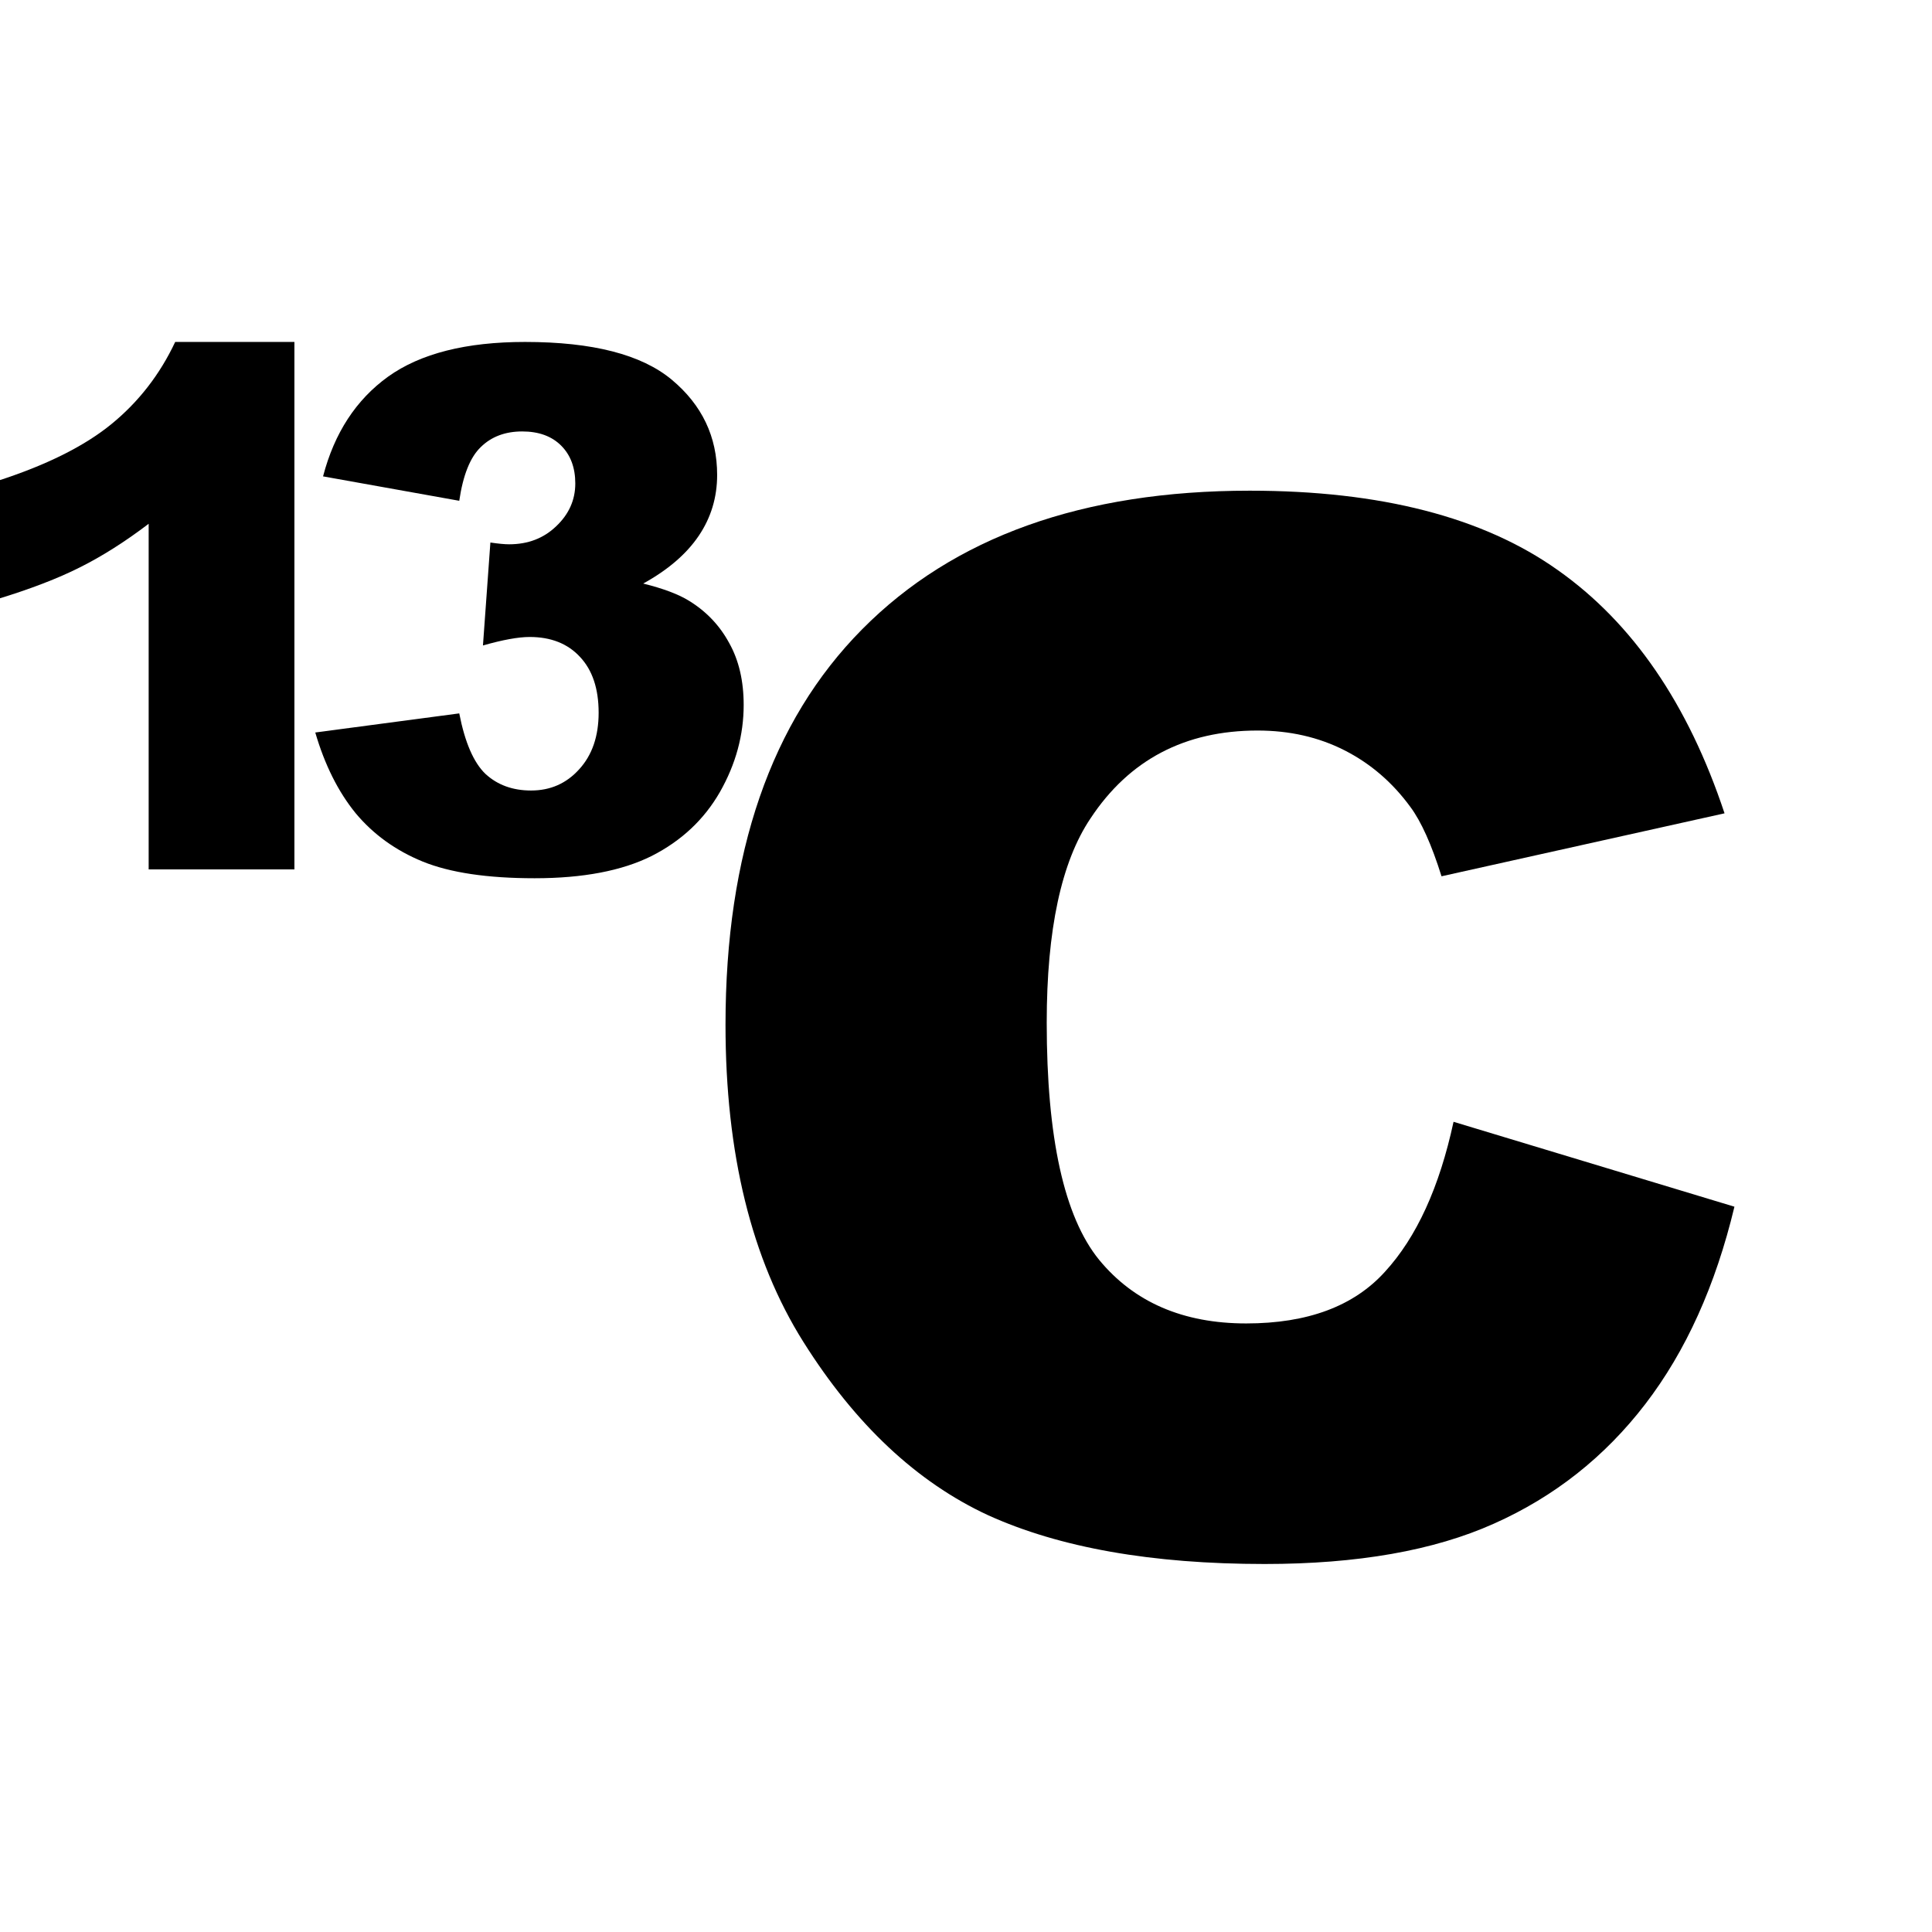
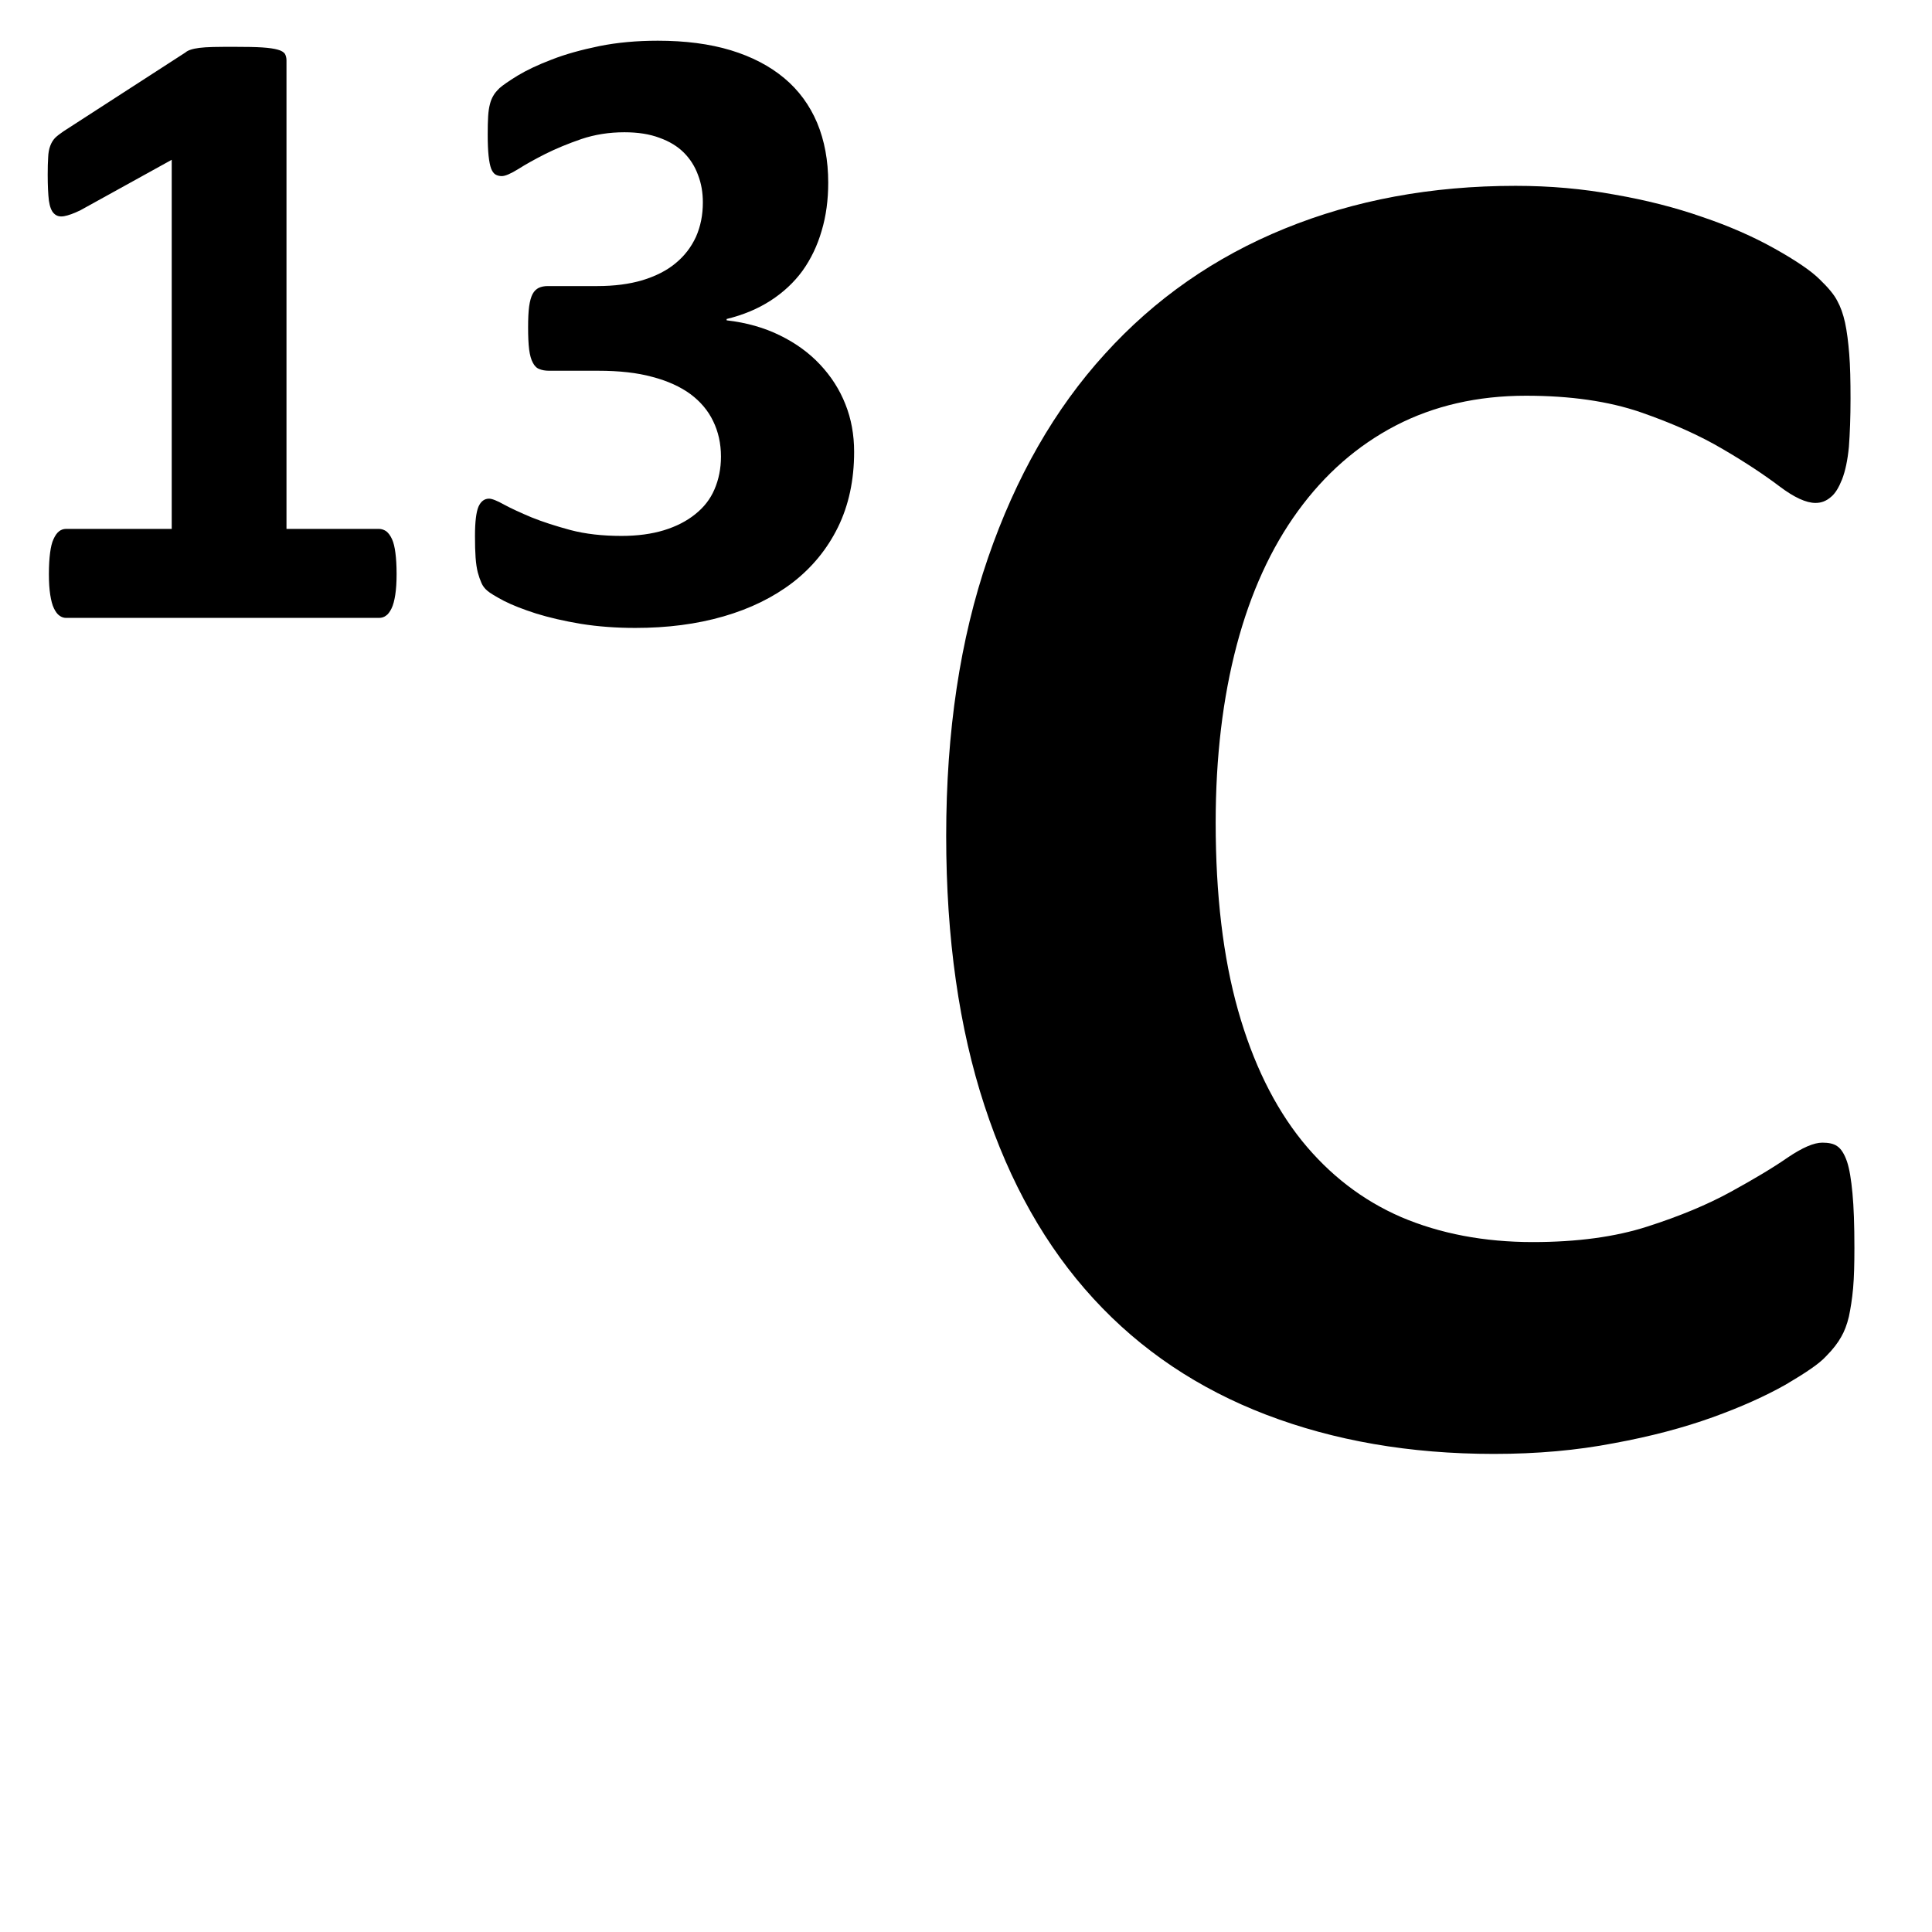
- <svg xmlns="http://www.w3.org/2000/svg" width="1000" height="1000" id="svg4152" version="1.1" viewBox="0 0 1000 1000">
-   <defs id="defs5498" />
-   <g id="layer1">
-     <g style="font-style:normal;font-variant:normal;font-weight:normal;font-stretch:normal;font-size:750px;line-height:125%;font-family:'Arial Black';-inkscape-font-specification:'Arial Black, Normal';text-align:start;letter-spacing:0px;word-spacing:0px;writing-mode:lr-tb;text-anchor:start;fill:#000000;fill-opacity:1;stroke:none;stroke-width:1px;stroke-linecap:butt;stroke-linejoin:miter;stroke-opacity:1" id="text3414">
-       <path d="m 752.354,580.64 145.386,43.945 q -14.648,61.157 -46.143,102.173 -31.494,41.016 -78.369,61.89 -46.509,20.874 -118.652,20.874 -87.524,0 -143.188,-25.269 -55.298,-25.635 -95.581,-89.722 -40.283,-64.087 -40.283,-164.062 0,-133.301 70.679,-204.712 71.045,-71.777 200.684,-71.777 101.44,0 159.302,41.016 58.228,41.016 86.426,125.977 L 746.128,453.564 Q 738.438,429.028 730.015,417.676 716.099,398.633 695.957,388.379 675.815,378.125 650.913,378.125 q -56.396,0 -86.426,45.41 -22.705,33.691 -22.705,105.835 0,89.355 27.1,122.681 27.1,32.959 76.172,32.959 47.607,0 71.777,-26.733 24.536,-26.733 35.522,-77.637 z" style="font-style:normal;font-variant:normal;font-weight:normal;font-stretch:normal;font-size:750px;line-height:125%;font-family:'Arial Black';-inkscape-font-specification:'Arial Black, Normal';text-align:start;writing-mode:lr-tb;text-anchor:start" id="path4164" />
-     </g>
-     <g style="font-style:normal;font-variant:normal;font-weight:normal;font-stretch:normal;font-size:375px;line-height:125%;font-family:'Arial Black';-inkscape-font-specification:'Arial Black, Normal';text-align:start;letter-spacing:0px;word-spacing:0px;writing-mode:lr-tb;text-anchor:start;fill:#000000;fill-opacity:1;stroke:none;stroke-width:1px;stroke-linecap:butt;stroke-linejoin:miter;stroke-opacity:1" id="text3542">
-       <path d="m 152.387,176.99 0,273.01 -75.439,0 0,-178.894 q -18.311,13.916 -35.522,22.522 -17.029,8.606 -42.847,16.479 l 0,-61.157 Q 36.665,236.682 57.722,219.47 78.779,202.258 90.681,176.99 l 61.707,0 z" style="" id="path4161" />
-     </g>
-     <g style="font-style:normal;font-variant:normal;font-weight:normal;font-stretch:normal;font-size:375px;line-height:125%;font-family:'Arial Black';-inkscape-font-specification:'Arial Black, Normal';text-align:start;letter-spacing:0px;word-spacing:0px;writing-mode:lr-tb;text-anchor:start;fill:#000000;fill-opacity:1;stroke:none;stroke-width:1px;stroke-linecap:butt;stroke-linejoin:miter;stroke-opacity:1" id="text3567">
-       <path d="m 237.708,259.204 -70.496,-12.634 q 8.789,-33.691 33.691,-51.636 25.085,-17.944 70.862,-17.944 52.551,0 75.989,19.592 23.438,19.592 23.438,49.255 0,17.395 -9.521,31.494 -9.521,14.099 -28.748,24.719 15.564,3.845 23.804,8.972 13.367,8.24 20.691,21.79 7.507,13.367 7.507,32.043 0,23.438 -12.268,45.044 -12.268,21.423 -35.339,33.142 -23.071,11.536 -60.608,11.536 -36.621,0 -57.861,-8.606 -21.057,-8.606 -34.79,-25.085 -13.55,-16.663 -20.874,-41.748 l 74.524,-9.888 q 4.395,22.522 13.55,31.311 9.338,8.606 23.621,8.606 15.015,0 24.902,-10.986 10.071,-10.986 10.071,-29.297 0,-18.677 -9.705,-28.931 -9.521,-10.254 -26.001,-10.254 -8.789,0 -24.17,4.395 l 3.845,-53.284 q 6.226,0.916 9.705,0.916 14.648,0 24.353,-9.338 9.888,-9.338 9.888,-22.156 0,-12.268 -7.324,-19.592 -7.324,-7.324 -20.142,-7.324 -13.184,0 -21.423,8.057 -8.24,7.874 -11.169,27.832 z" style="" id="path4158" />
-     </g>
-   </g>
+ <svg xmlns="http://www.w3.org/2000/svg" version="1.1" id="svg4152" x="0px" y="0px" width="1000px" height="1000px" viewBox="0 0 1000 1000" enable-background="new 0 0 1000 1000" xml:space="preserve">
+   <path d="M959.838,645.911c0,8.223-0.169,15.101-0.665,20.795c-0.506,5.699-1.342,10.729-2.185,14.756  c-0.999,4.185-2.348,7.712-4.019,10.559c-1.681,3.015-4.193,6.366-7.878,10.06c-3.524,3.853-10.569,8.546-20.795,14.579  c-10.396,5.873-22.968,11.57-37.889,16.935c-14.92,5.363-31.848,9.892-51.132,13.418c-19.114,3.684-39.733,5.531-62.034,5.531  c-43.586,0-82.819-6.875-117.862-20.284c-35.035-13.419-64.871-33.361-89.349-60.02c-24.647-26.828-43.418-60.021-56.505-100.09  c-13.075-39.902-19.78-86.337-19.78-139.481c0-53.99,7.208-101.937,21.629-143.854c14.42-41.906,34.535-77.114,60.521-105.62  c25.816-28.498,56.835-50.127,93.049-64.874c36.208-14.756,75.94-22.13,119.534-22.13c17.772,0,34.71,1.502,51.132,4.527  c16.433,2.848,31.521,6.699,45.434,11.563c13.918,4.695,26.484,10.225,37.559,16.433c11.068,6.198,18.945,11.562,23.298,15.925  c4.531,4.361,7.551,8.045,9.055,11.062c1.682,3.026,3.018,6.708,4.028,11.238c1.004,4.694,1.671,10.06,2.17,16.257  c0.514,6.208,0.675,13.92,0.675,23.143c0,9.716-0.329,18.104-0.844,24.981c-0.666,6.865-1.833,12.395-3.514,16.759  c-1.679,4.194-3.519,7.377-5.868,9.225c-2.348,2.013-4.861,3.014-7.886,3.014c-4.86,0-11.059-2.848-18.606-8.546  c-7.544-5.698-17.269-12.24-29.342-19.283c-11.895-7.043-26.149-13.419-42.581-19.115c-16.593-5.7-36.376-8.548-59.344-8.548  c-25.15,0-47.616,5.196-67.4,15.423c-19.951,10.39-36.72,25.147-50.629,44.263c-13.92,19.107-24.478,42.242-31.689,69.402  c-7.208,27.328-10.894,57.838-10.894,91.877c0,37.387,3.86,69.745,11.561,97.063c7.72,27.329,18.781,49.795,33.037,67.564  c14.242,17.604,31.344,30.855,51.465,39.569c20.114,8.556,42.918,12.907,68.063,12.907c22.966,0,42.749-2.682,59.354-8.046  c16.768-5.363,31.177-11.405,43.083-17.937c11.905-6.544,21.798-12.407,29.508-17.771c7.714-5.197,13.576-7.711,17.939-7.711  c3.186,0,5.863,0.502,7.71,1.846c2.012,1.337,3.683,4.019,5.032,7.879c1.336,4.016,2.179,9.381,2.846,16.424  C959.504,624.624,959.838,634.006,959.838,645.911z" />
+   <path d="M205.28,297.133c0,4.263-0.234,7.83-0.695,10.767c-0.463,2.946-1.082,5.343-1.935,7.042  c-0.855,1.711-1.777,3.026-2.871,3.724c-1,0.778-2.236,1.159-3.634,1.159H34.219c-1.236,0-2.397-0.381-3.41-1.159  c-1.079-0.698-2.015-2.013-2.867-3.724c-0.849-1.698-1.467-4.096-1.938-7.042c-0.457-2.938-0.696-6.504-0.696-10.767  c0-4.411,0.239-8.057,0.618-10.992c0.392-2.947,0.934-5.343,1.791-7.122c0.853-1.858,1.777-3.184,2.867-4.026  c0.999-0.776,2.236-1.241,3.634-1.241h54.667V82.709L41.654,108.81c-3.487,1.699-6.276,2.703-8.517,3.095  c-2.173,0.384-3.88-0.077-5.195-1.396c-1.306-1.237-2.164-3.486-2.634-6.658c-0.38-3.171-0.619-7.674-0.619-13.401  c0-3.632,0.078-6.581,0.239-8.978c0.076-2.326,0.459-4.341,1.077-5.962c0.632-1.708,1.475-3.026,2.479-4.106  c1.091-1.08,2.561-2.171,4.339-3.409l63.117-40.807c0.694-0.628,1.621-1.091,2.789-1.474c1.159-0.392,2.626-0.695,4.413-0.93  c1.855-0.238,4.183-0.384,7.197-0.463c2.95-0.078,6.739-0.078,11.466-0.078c5.728,0,10.372,0.078,13.937,0.305  c3.557,0.238,6.19,0.63,8.054,1.168c1.779,0.463,3.017,1.24,3.638,2.095c0.537,0.923,0.852,2.082,0.852,3.397v242.546h47.86  c1.397,0,2.634,0.465,3.794,1.241c1.081,0.844,2.093,2.169,2.945,4.026c0.844,1.78,1.384,4.174,1.778,7.122  C205.047,289.078,205.28,292.724,205.28,297.133L205.28,297.133z M442.093,233.871c0,14.638-2.791,27.643-8.37,39.028  c-5.567,11.309-13.401,20.837-23.389,28.576c-9.994,7.663-21.906,13.548-35.856,17.575c-13.93,4.028-29.114,5.963-45.608,5.963  c-9.994,0-19.355-0.699-28.106-2.094c-8.754-1.462-16.494-3.25-23.233-5.343c-6.739-2.161-12.32-4.331-16.728-6.582  c-4.342-2.316-7.202-4.018-8.599-5.265c-1.394-1.16-2.404-2.554-3.016-4.026c-0.696-1.542-1.315-3.331-1.863-5.335  c-0.541-2.094-0.926-4.648-1.16-7.751c-0.225-3.096-0.315-6.816-0.315-11.228c0-7.281,0.632-12.31,1.79-15.099  c1.238-2.79,3.094-4.185,5.497-4.185c1.466,0,4.097,1.011,7.82,3.103c3.713,2.006,8.44,4.175,14.167,6.582  c5.736,2.318,12.477,4.49,20.214,6.582c7.665,2.016,16.494,3.018,26.327,3.018c8.292,0,15.64-1.002,21.996-2.937  c6.346-1.946,11.77-4.725,16.177-8.292c4.498-3.567,7.829-7.818,10-12.927c2.163-5.039,3.332-10.687,3.332-16.885  c0-6.819-1.394-12.928-4.036-18.351c-2.626-5.5-6.583-10.146-11.771-14.018c-5.186-3.803-11.769-6.816-19.746-8.908  c-7.895-2.171-17.27-3.173-28.027-3.173h-25.4c-1.939,0-3.646-0.305-4.961-0.855c-1.399-0.463-2.557-1.62-3.401-3.251  c-0.935-1.701-1.553-3.95-1.947-6.887c-0.38-3.025-0.536-6.817-0.536-11.462c0-4.42,0.156-7.977,0.536-10.847  c0.393-2.779,1.011-4.949,1.791-6.423c0.843-1.553,1.933-2.555,3.17-3.173c1.319-0.618,2.872-0.932,4.65-0.932h25.625  c8.833,0,16.571-1.004,23.393-3.017c6.816-2.092,12.544-4.959,17.111-8.753c4.646-3.793,8.133-8.36,10.607-13.702  c2.396-5.424,3.569-11.308,3.569-17.821c0-5.03-0.779-9.754-2.487-14.164c-1.622-4.49-4.097-8.369-7.359-11.621  c-3.252-3.249-7.428-5.805-12.614-7.663c-5.118-1.934-11.16-2.868-18.124-2.868c-7.898,0-15.257,1.161-22.23,3.487  c-6.965,2.397-13.163,4.96-18.736,7.74c-5.498,2.79-10.225,5.425-14.014,7.83c-3.874,2.398-6.739,3.635-8.519,3.635  c-1.237,0-2.328-0.306-3.184-0.776c-0.921-0.542-1.7-1.542-2.317-3.095c-0.542-1.472-1.012-3.71-1.316-6.583  c-0.314-2.866-0.463-6.581-0.463-11.079c0-3.792,0.07-6.965,0.225-9.441c0.16-2.483,0.47-4.568,0.935-6.276  c0.382-1.619,1.003-3.095,1.7-4.255c0.619-1.246,1.785-2.562,3.252-4.026c1.548-1.394,4.646-3.565,9.292-6.435  c4.724-2.857,10.606-5.647,17.74-8.36c7.124-2.79,15.256-5.028,24.63-6.964c9.292-1.866,19.349-2.789,30.277-2.789  c14.162,0,26.796,1.621,37.789,4.95c10.913,3.331,20.127,8.135,27.641,14.413c7.516,6.266,13.162,14.008,17.042,23.152  c3.794,9.136,5.729,19.431,5.729,30.974c0,8.911-1.091,17.19-3.41,24.932c-2.25,7.75-5.58,14.638-9.911,20.679  c-4.412,6.041-9.91,11.149-16.493,15.412c-6.58,4.254-14.175,7.436-22.771,9.53v0.687c10.227,1.169,19.517,3.803,27.642,7.83  c8.214,4.017,15.109,9.056,20.758,15.099c5.651,6.041,10.07,12.846,13.084,20.521C440.617,216.829,442.093,225.041,442.093,233.871z  " />
</svg>
